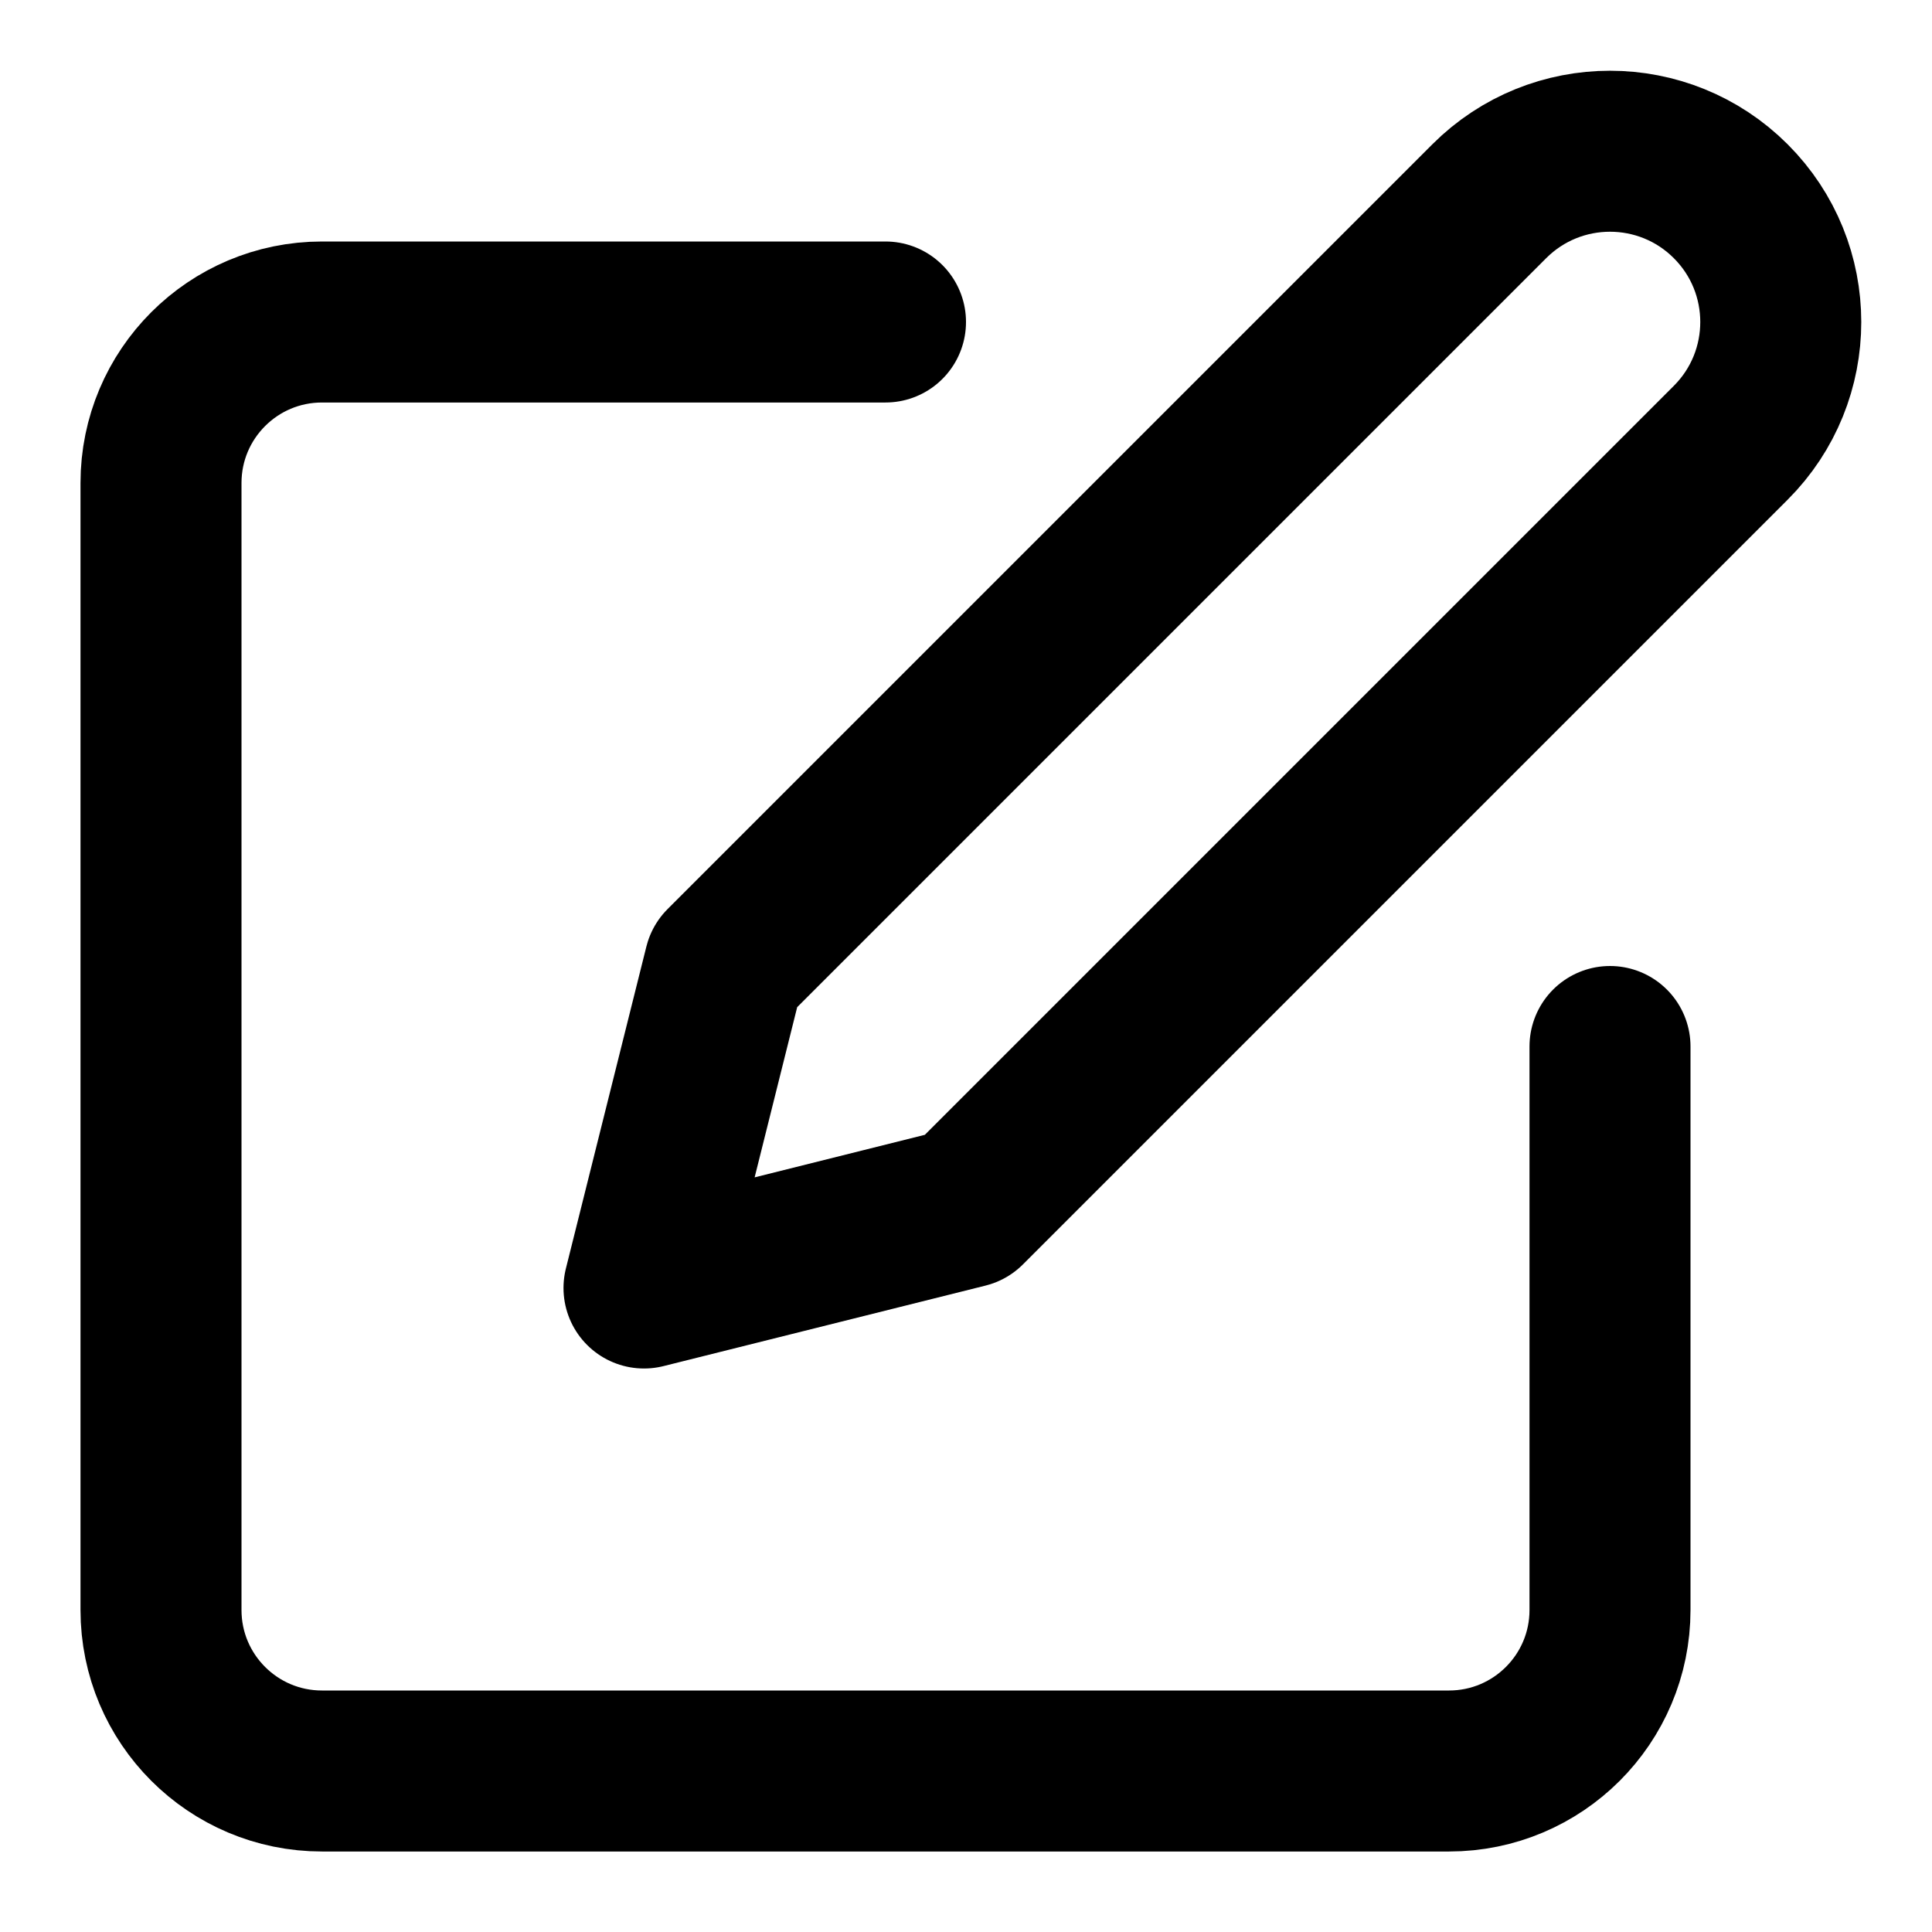
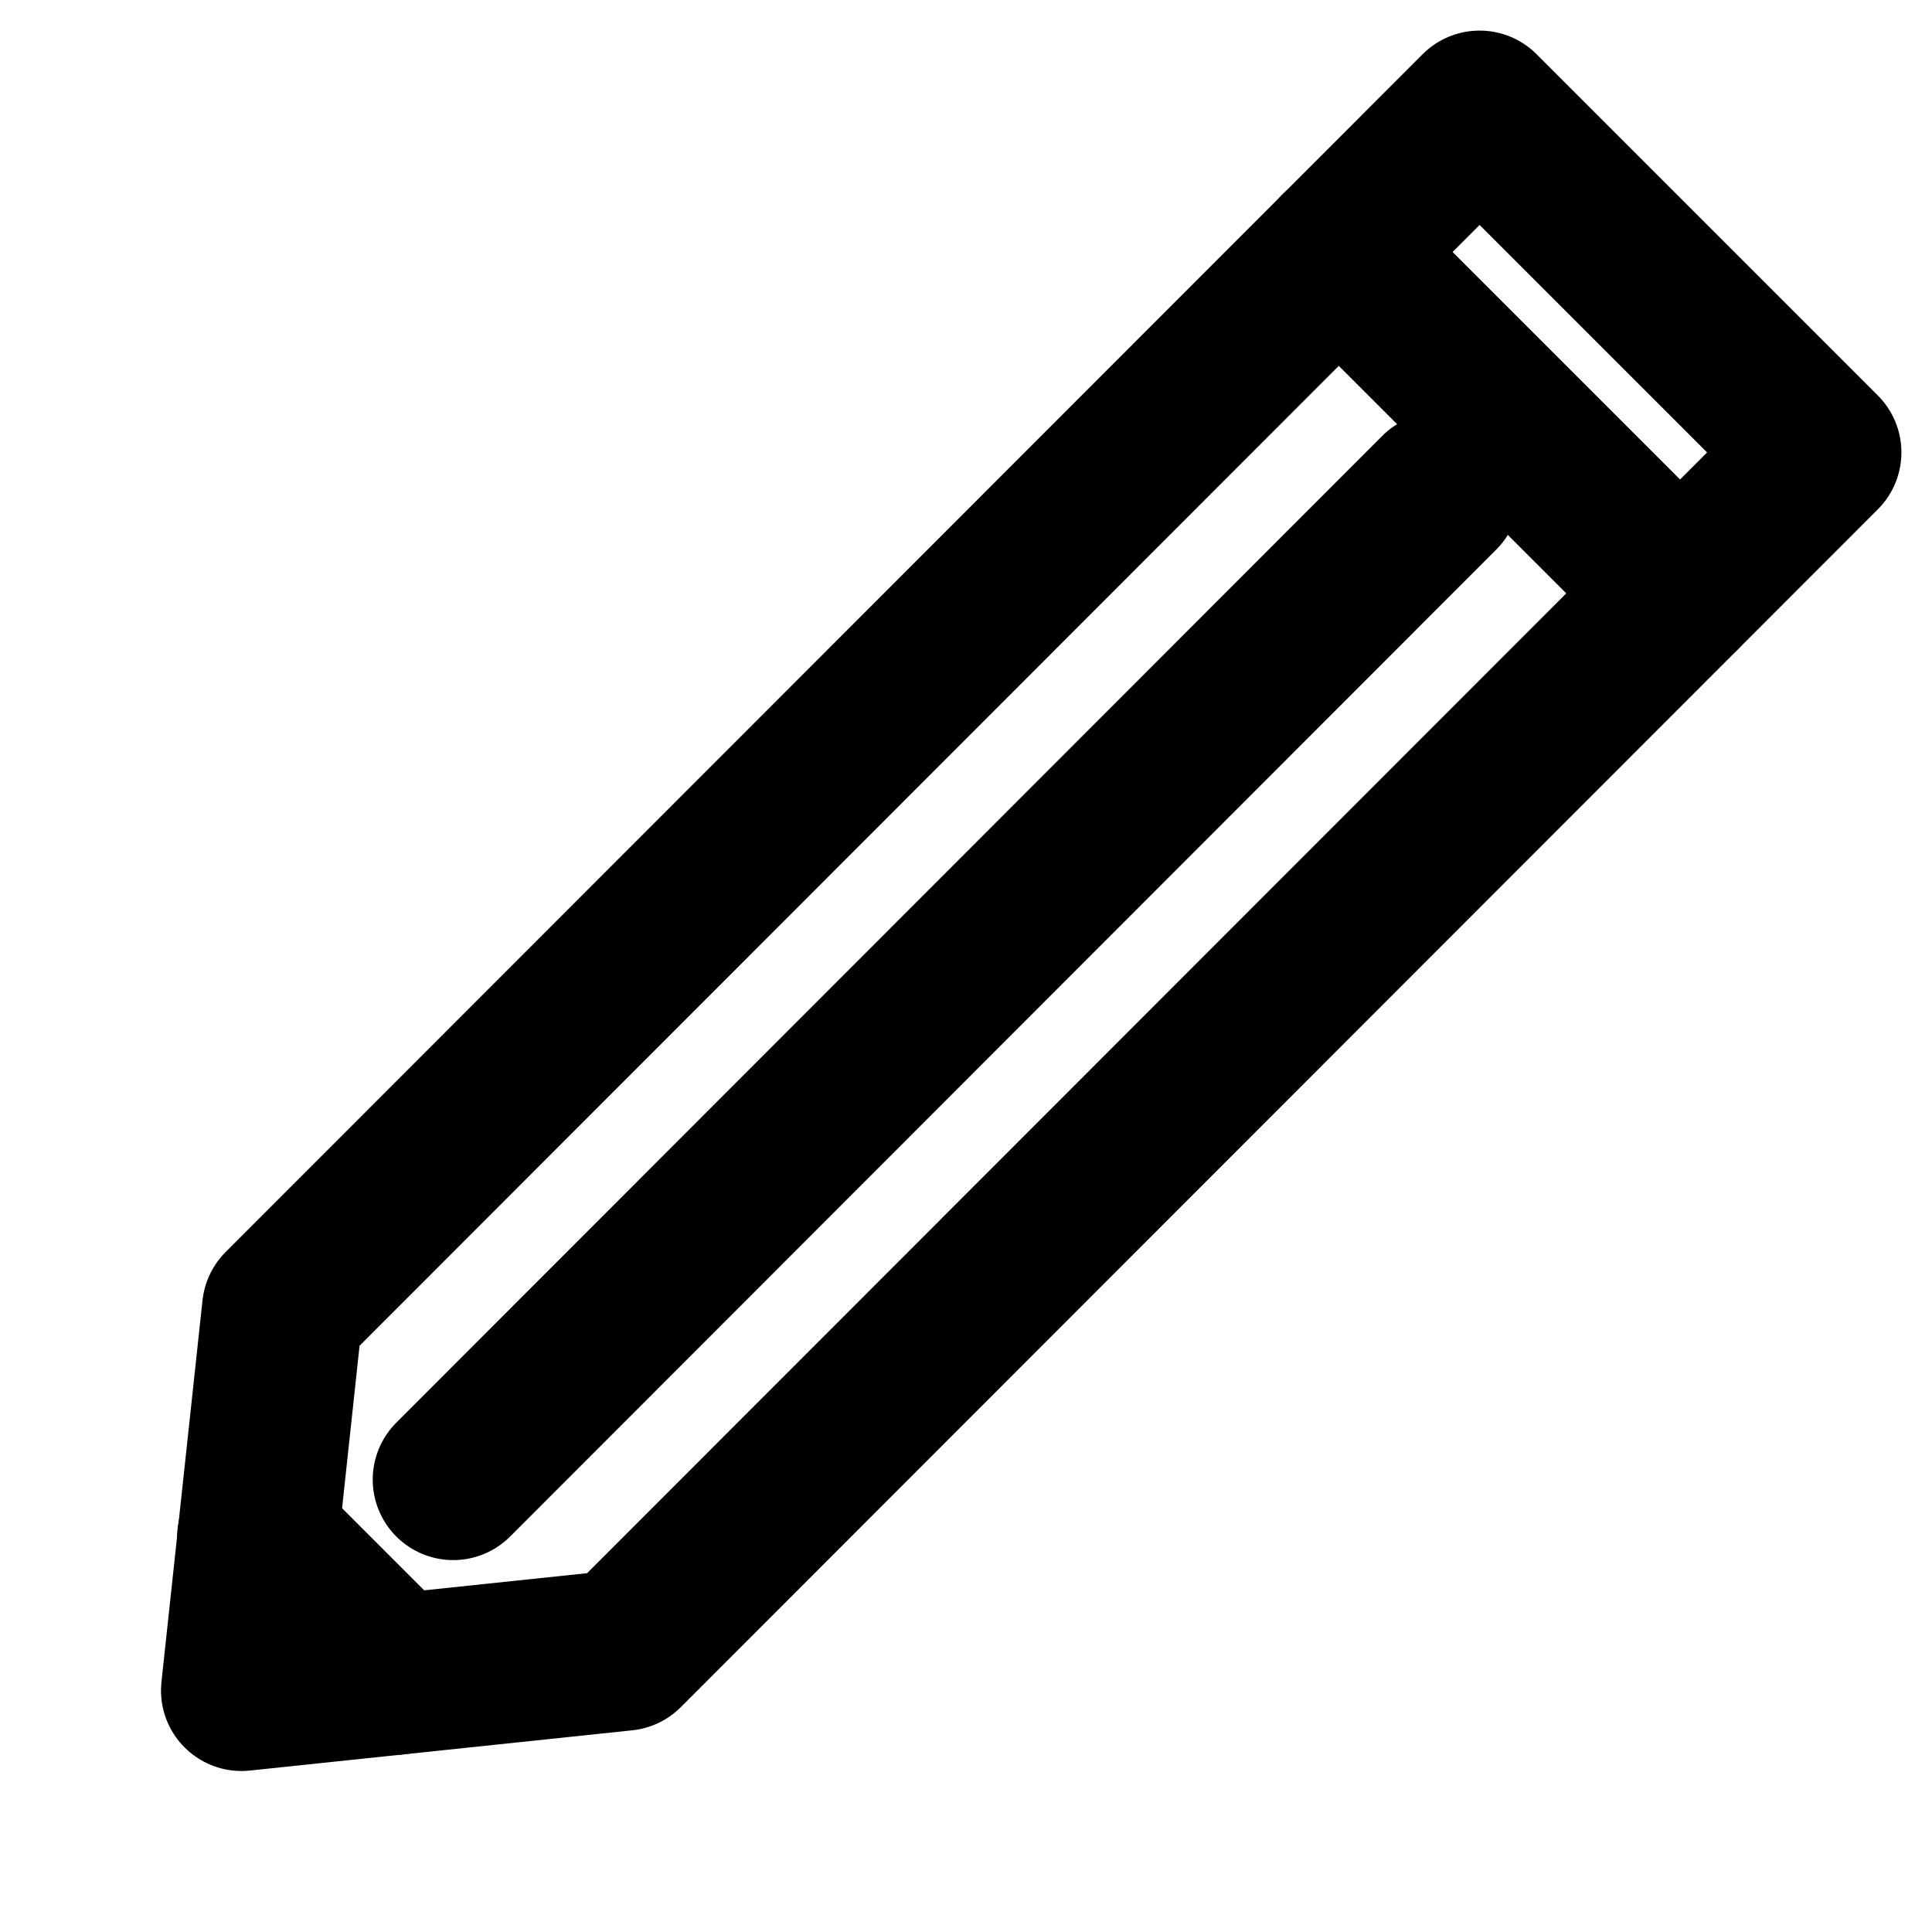
<svg xmlns="http://www.w3.org/2000/svg" viewBox="0 0 24 24" fill="none" stroke="currentColor" stroke-width="2" stroke-linecap="round" stroke-linejoin="round">
-   <path d="M11 4H4a2 2 0 0 0-2 2v14a2 2 0 0 0 2 2h14a2 2 0 0 0 2-2v-7" />
-   <path d="M18.5 2.5a2.121 2.121 0 0 1 3 3L12 15l-4 1 1-4 9.5-9.5z" />
+   <path d="M3 21l0.51 -4.74 14.87 -14.88 4.24 4.24 -14.87 14.88z" />
+   <path d="M3.2 19.1l1.7 1.7" />
+   <path d="M16.63 3.13l4.24 4.24" />
+   <path d="M5.63 18.38l12.25 -12.26" />
</svg>
